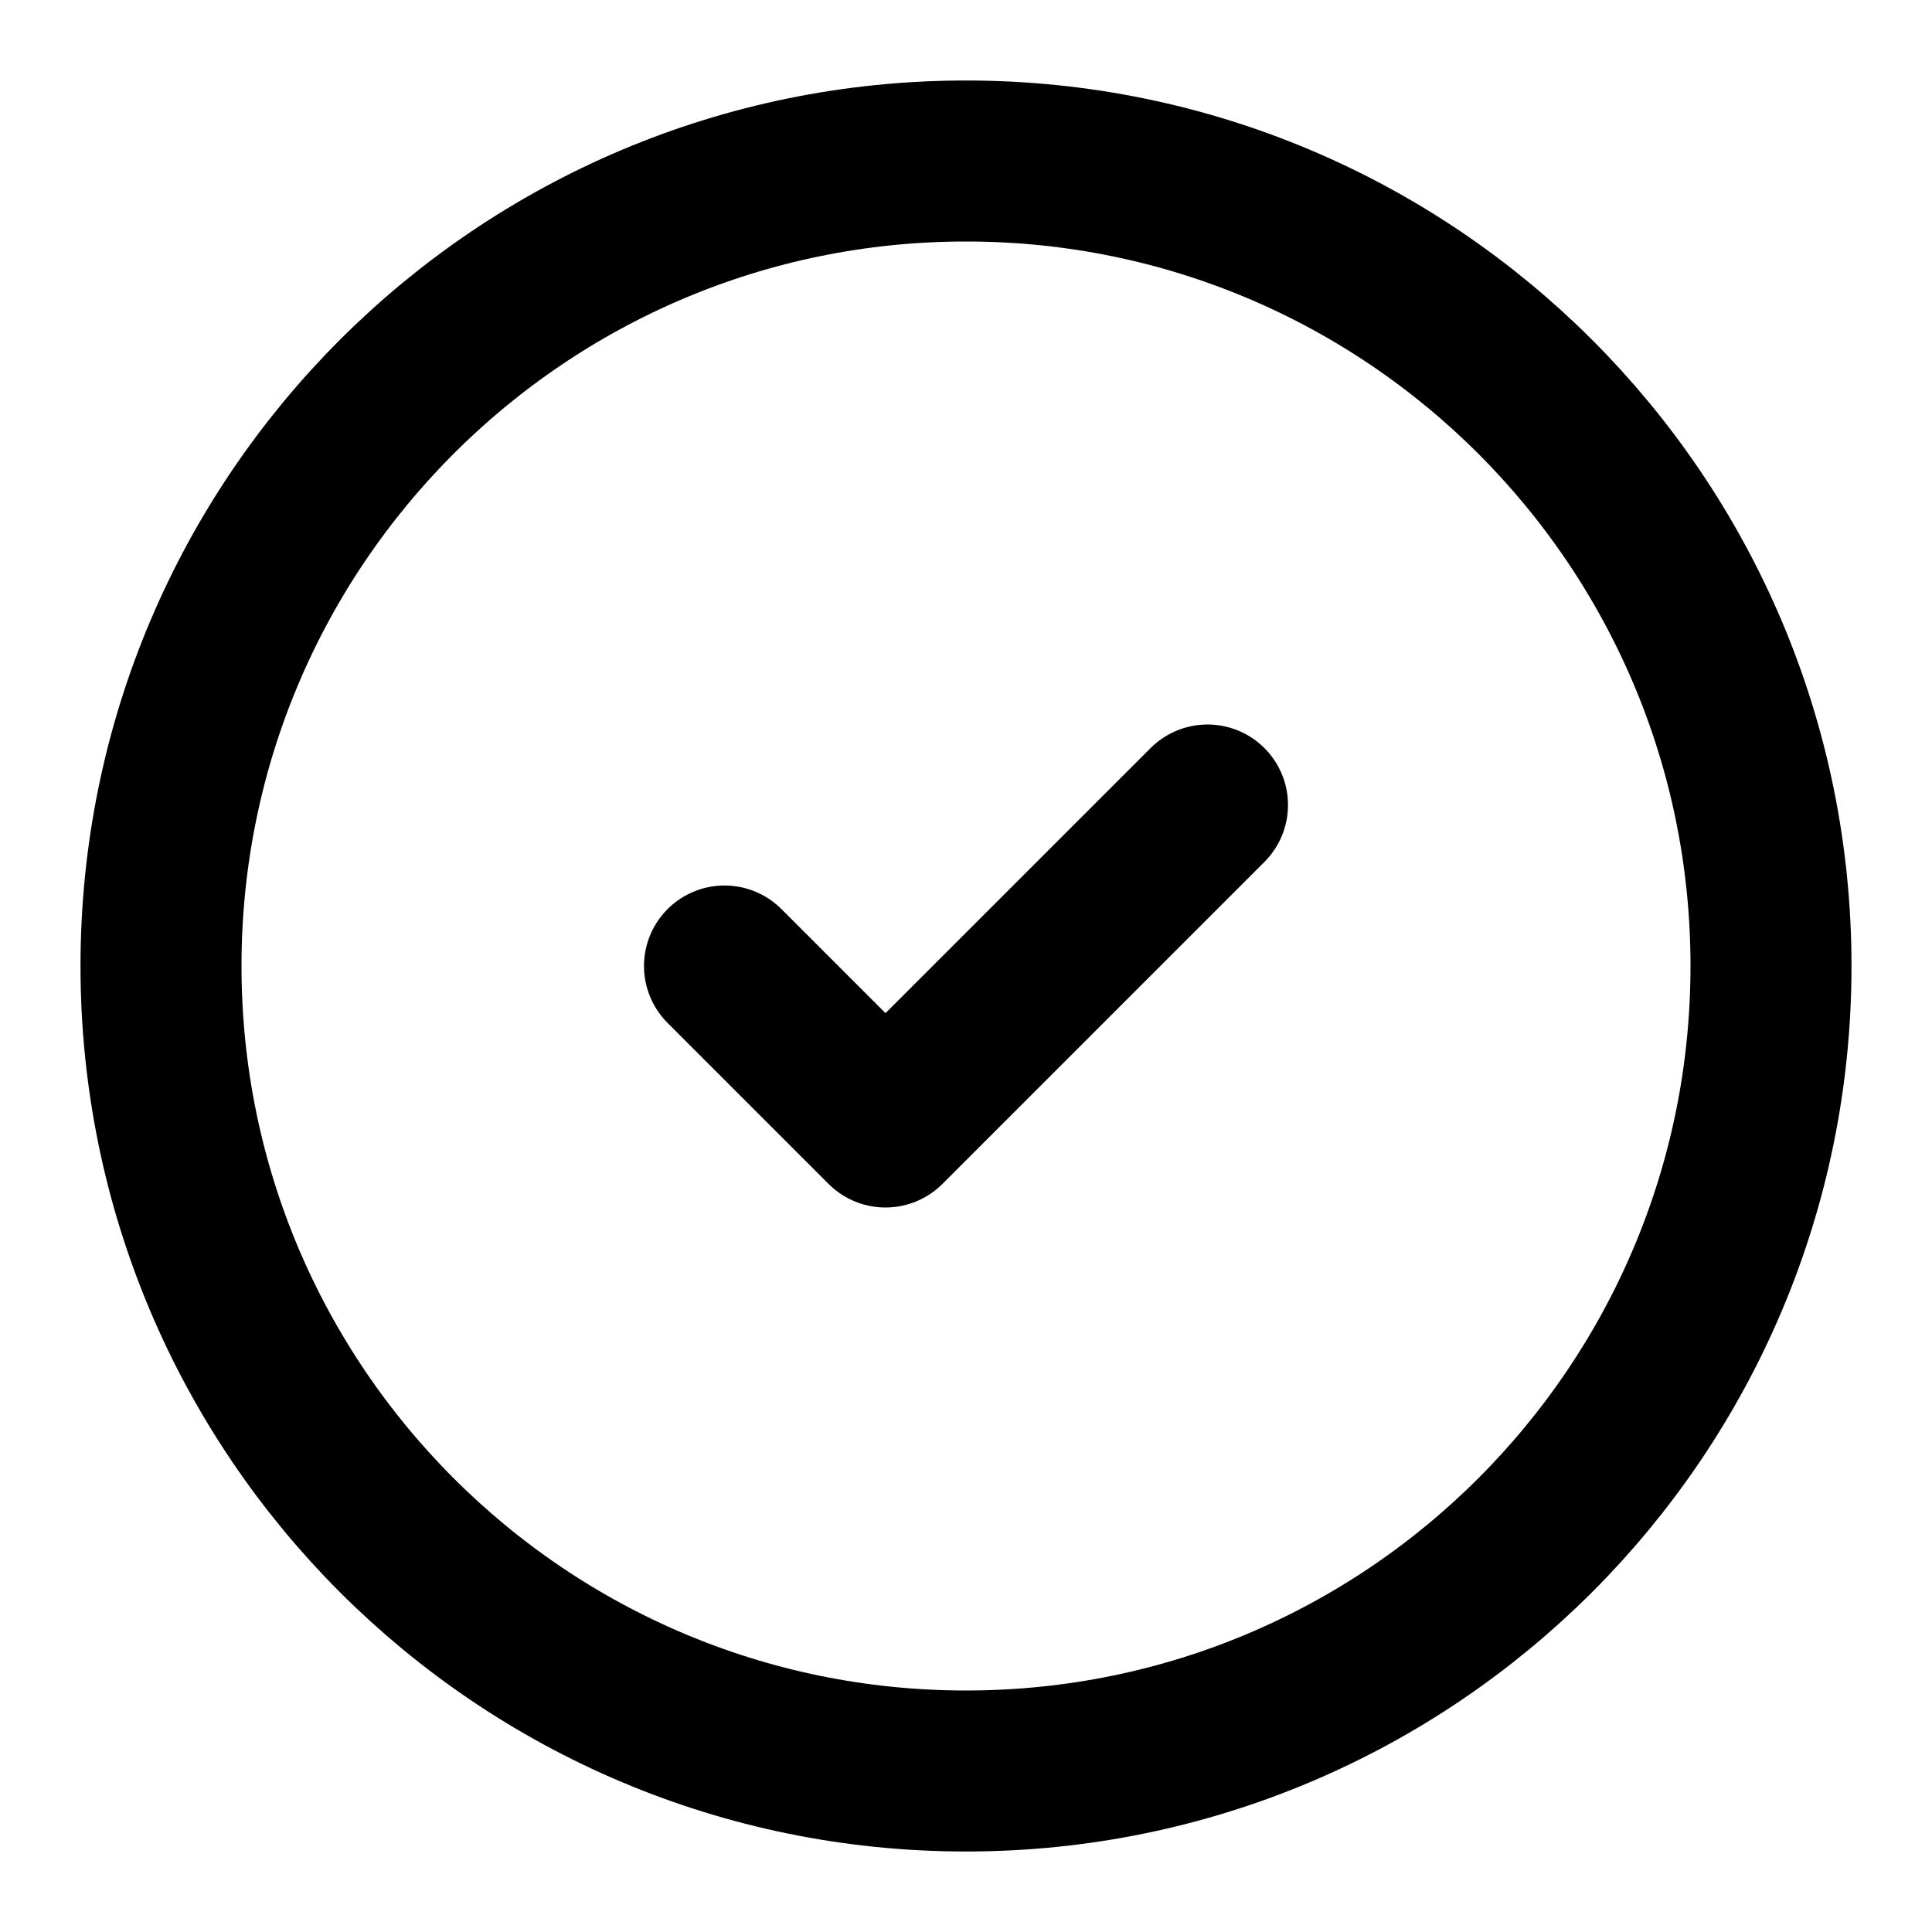
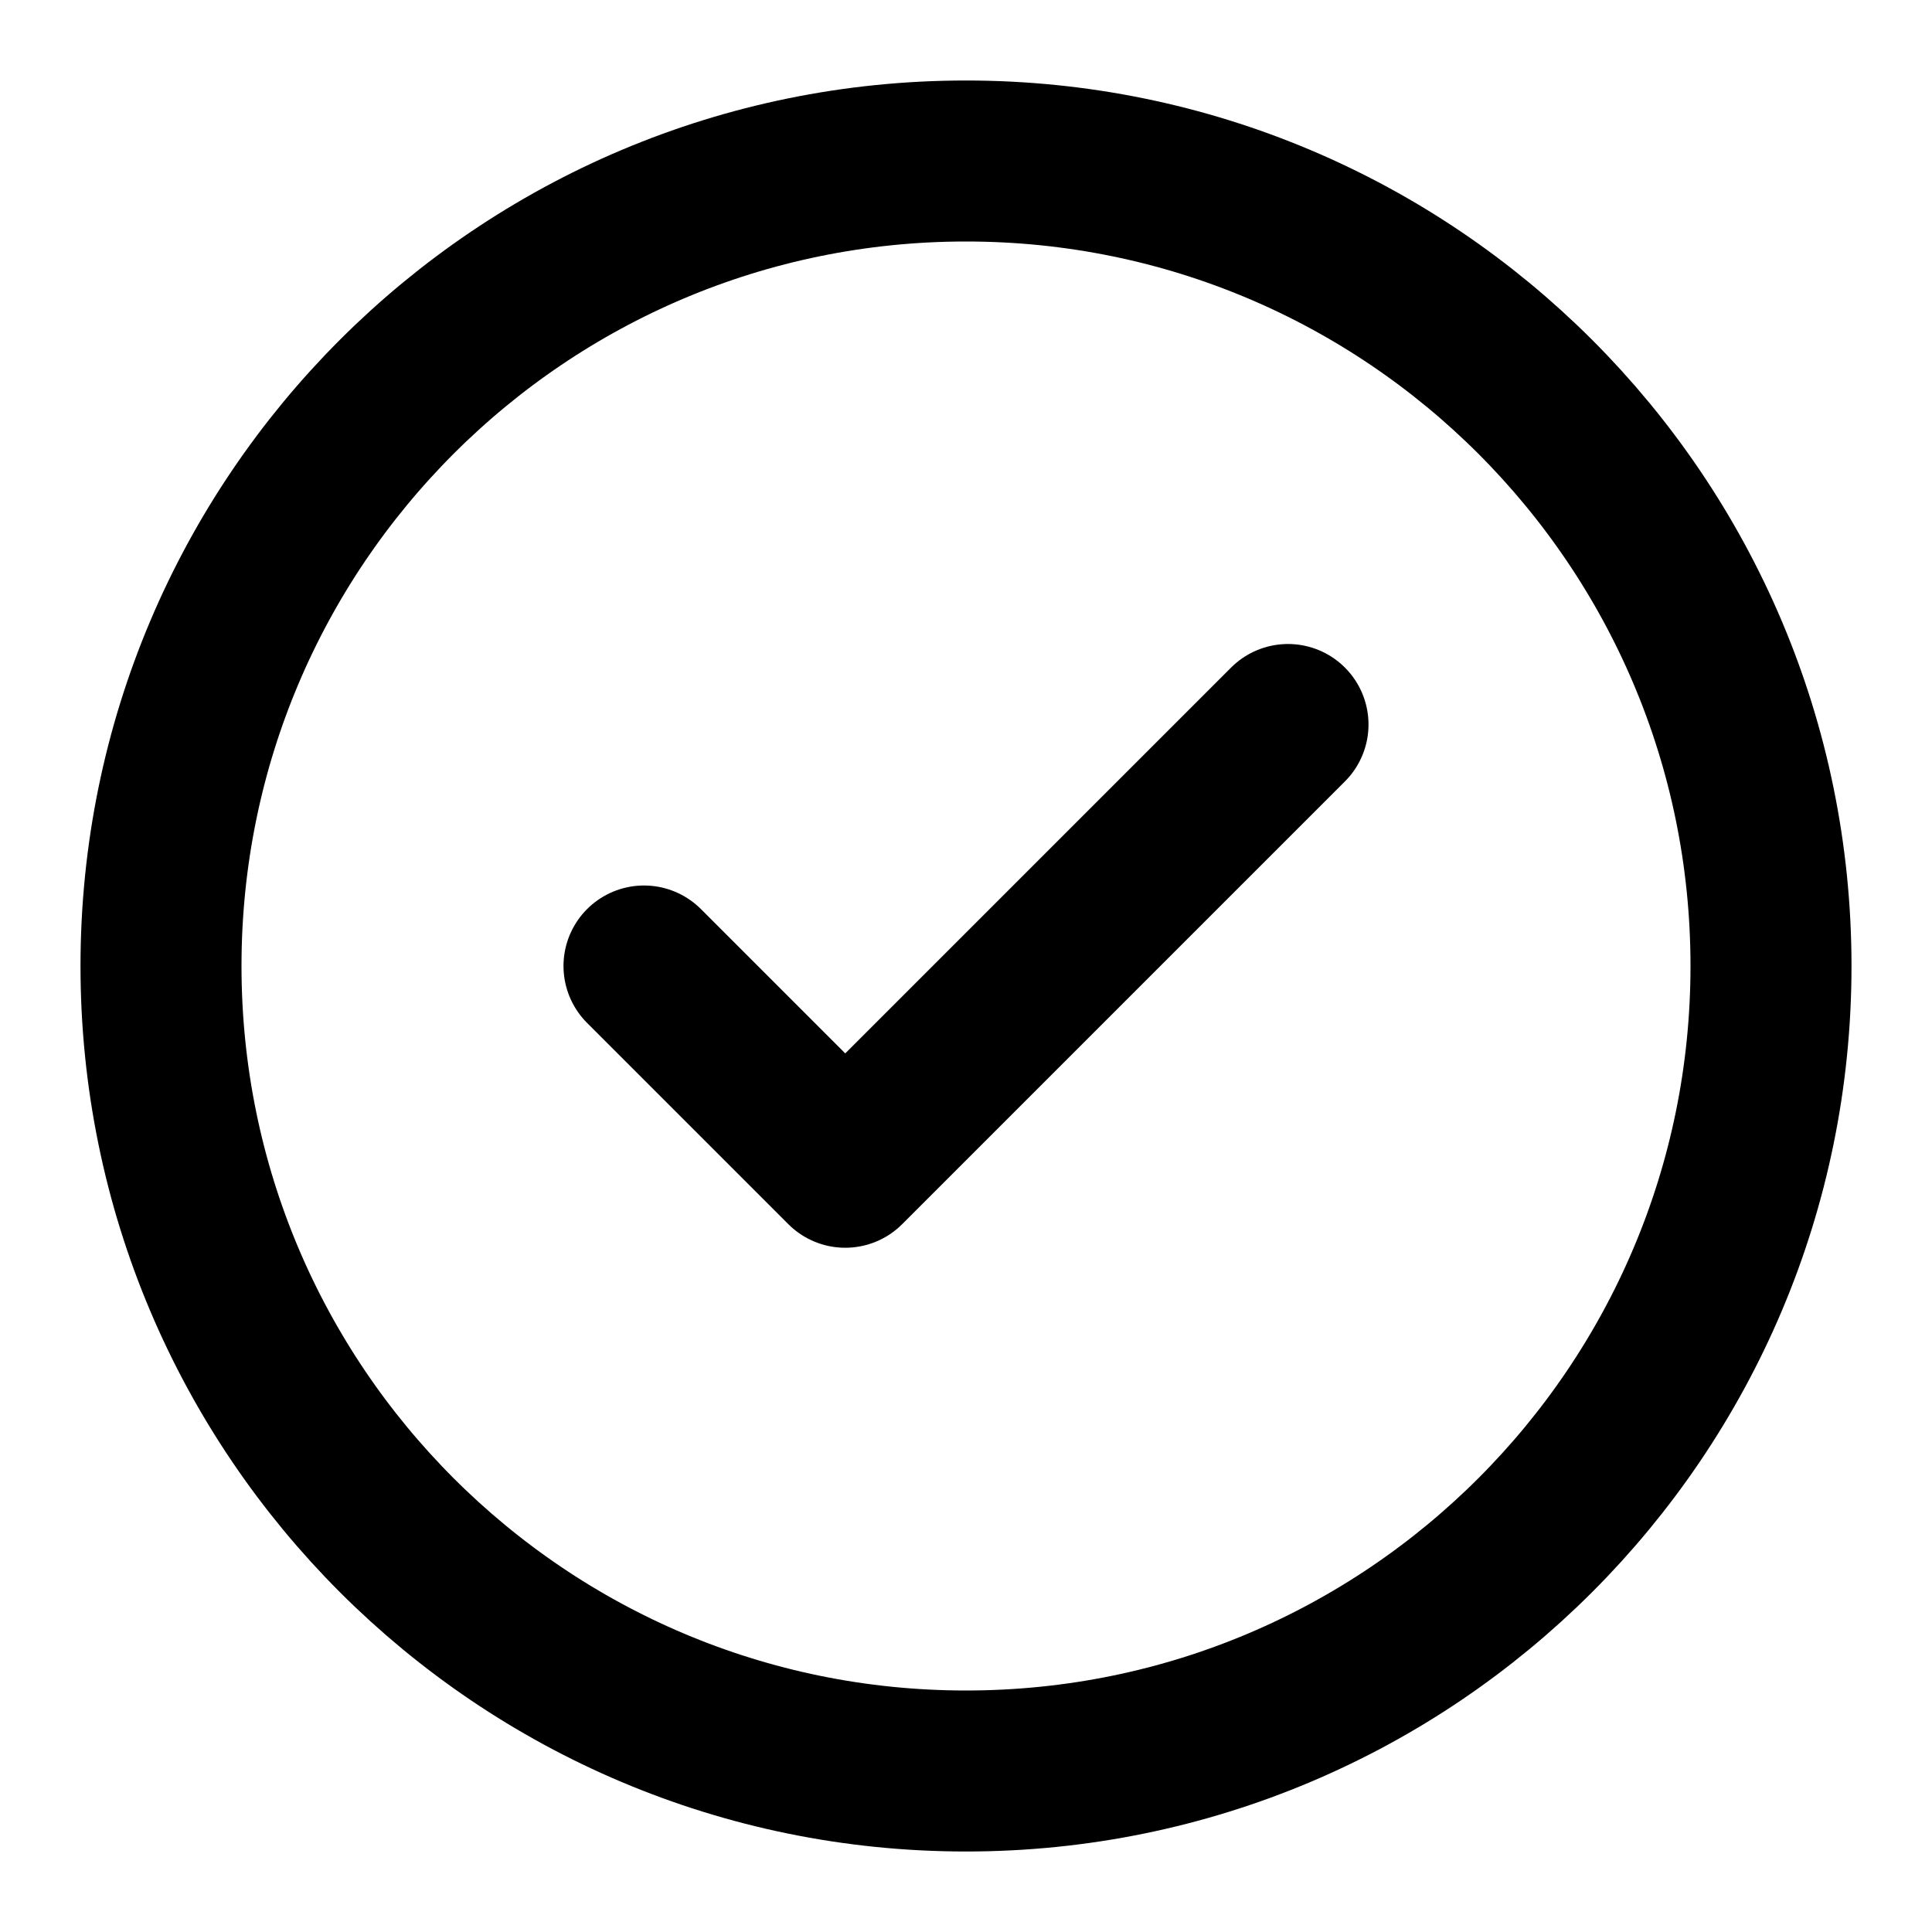
<svg xmlns="http://www.w3.org/2000/svg" width="24" height="24" viewBox="0 0 24 24" fill="none" stroke="currentColor" stroke-width="2" stroke-linecap="round" stroke-linejoin="round">
  <circle cx="12" cy="12" r="10" />
-   <path d="m9 12 2 2 4-4" />
+   <path d="m16 9-5.5 5.5L8 12" />
</svg>
